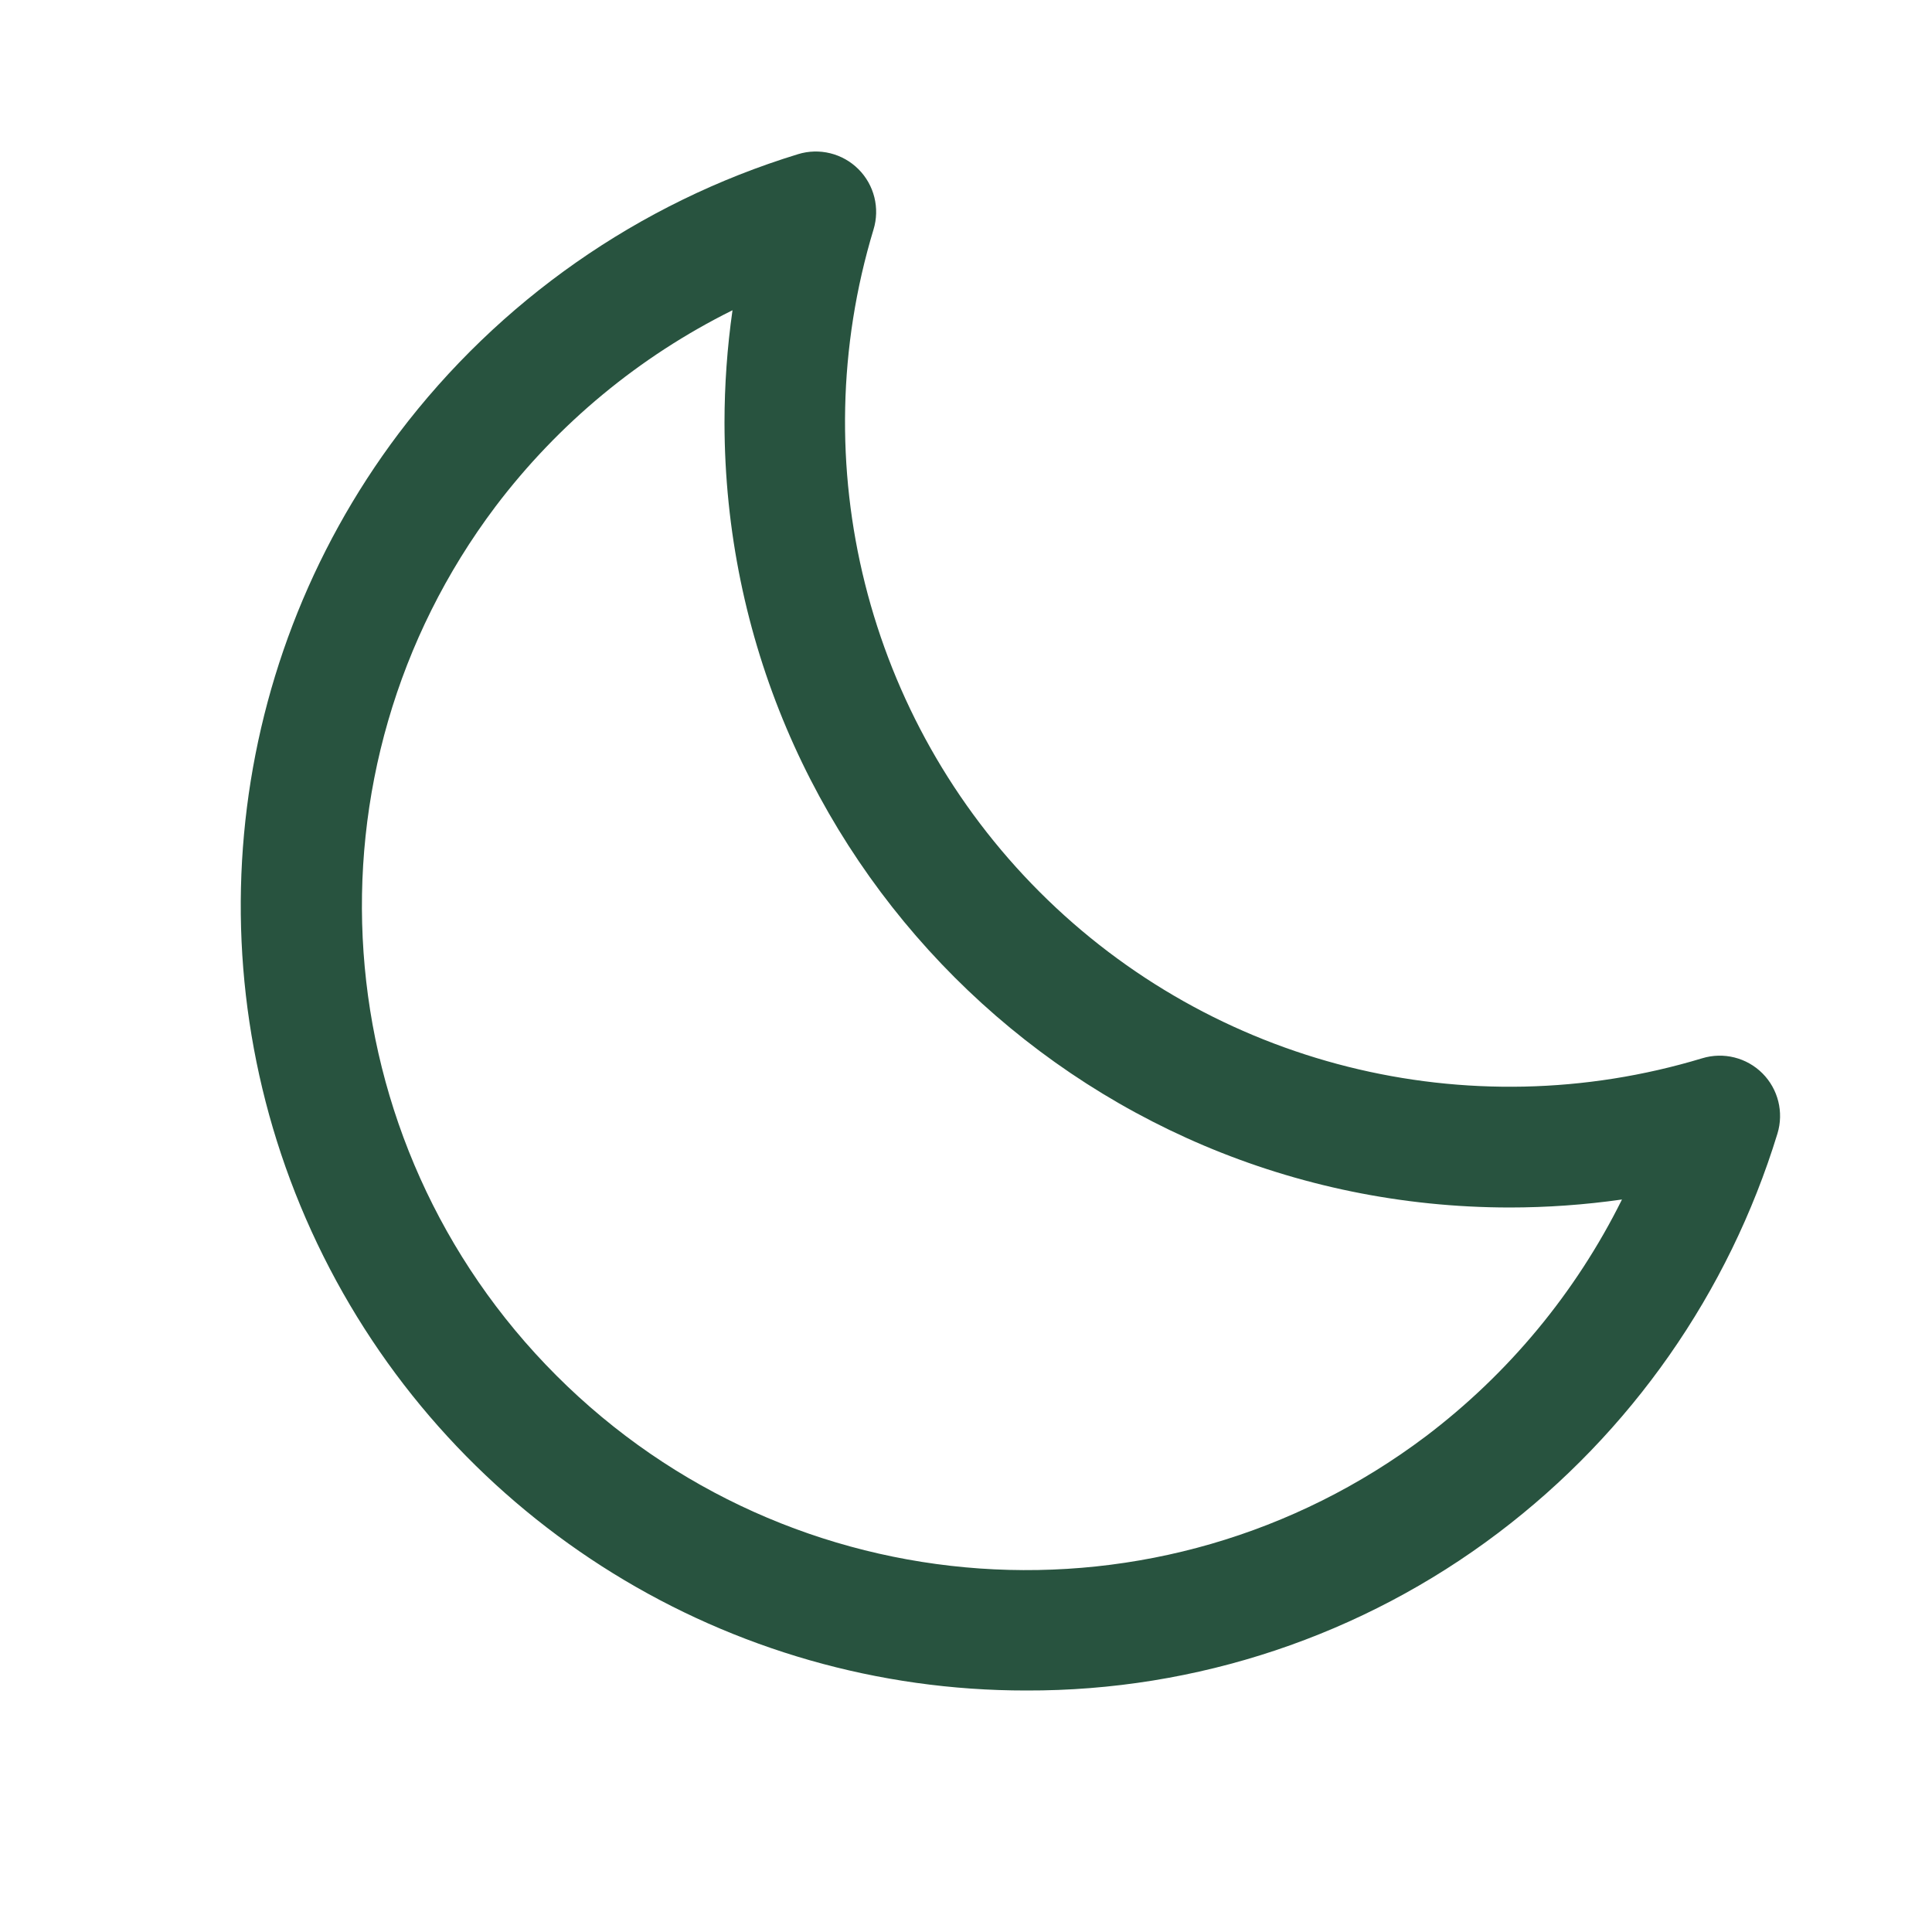
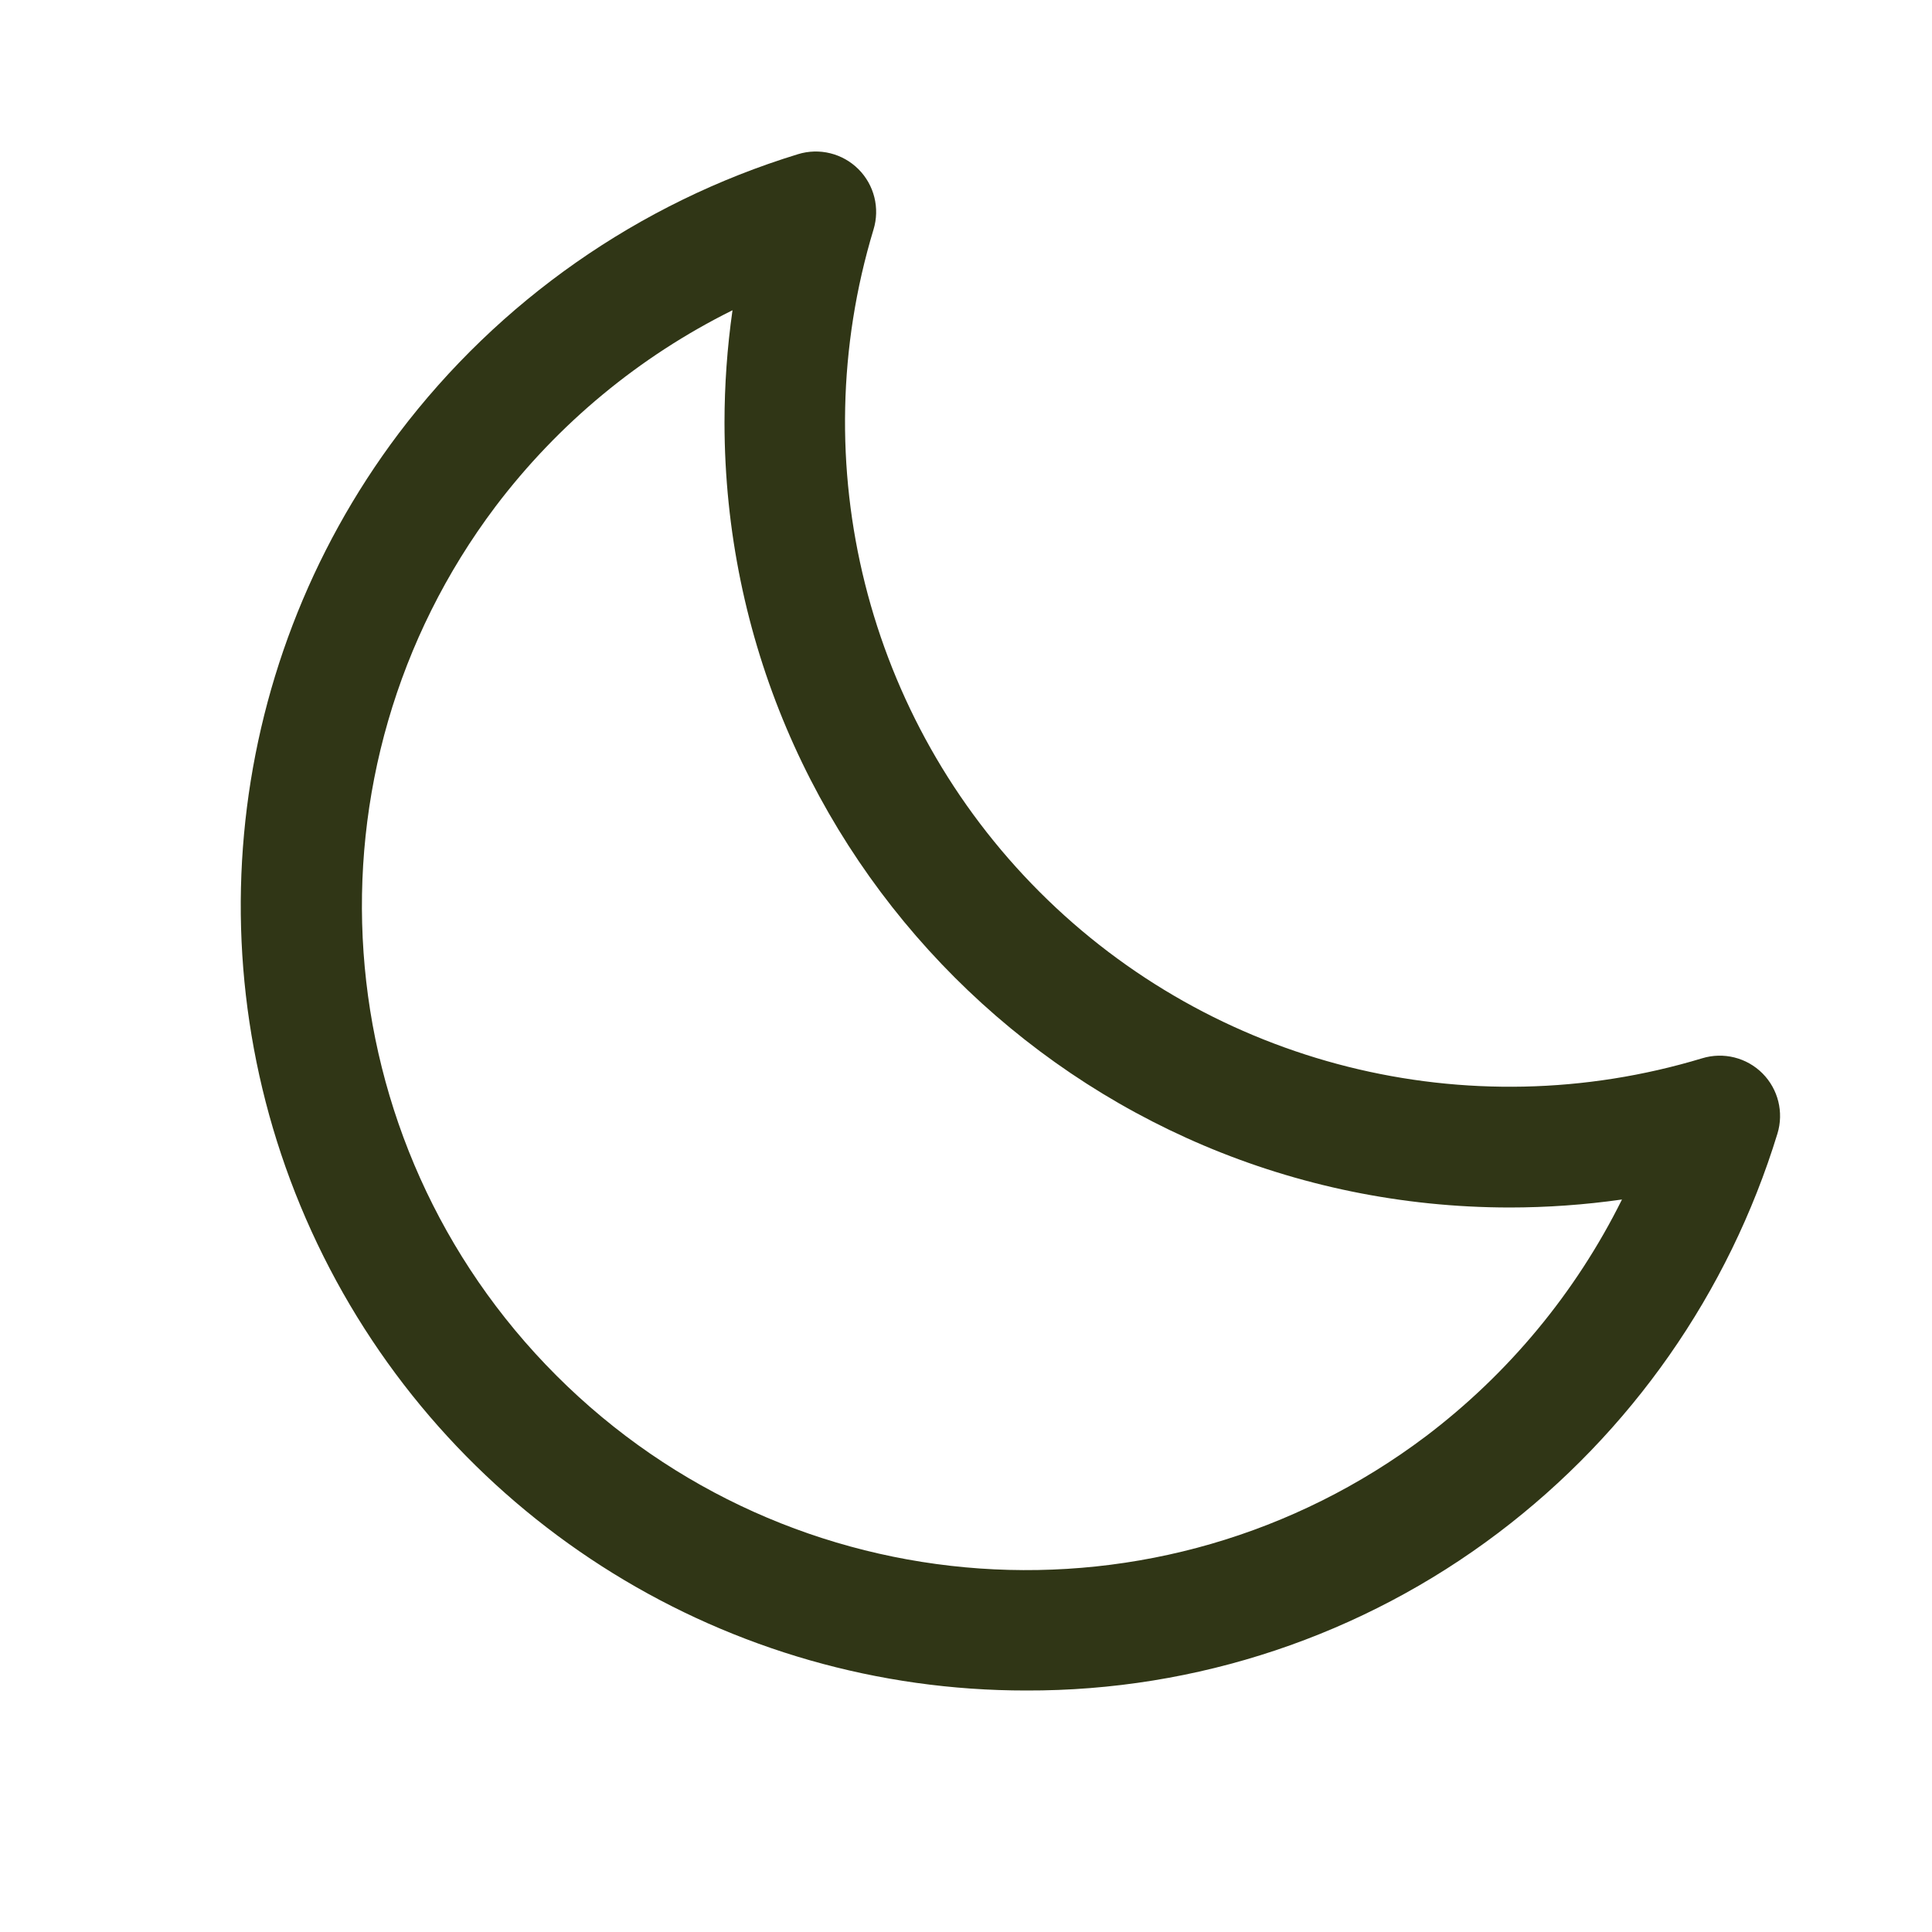
- <svg xmlns="http://www.w3.org/2000/svg" viewBox="0 0 256 256" fill="#28533f">
+ <svg xmlns="http://www.w3.org/2000/svg" viewBox="0 0 256 256" fill="#303616">
  <path d="M233.54,142.23a8,8,0,0,0-8-2,88.08,88.08,0,0,1-109.8-109.8,8,8,0,0,0-10-10,104.84,104.84,0,0,0-52.91,37A104,104,0,0,0,136,224a103.09,103.09,0,0,0,62.52-20.88,104.84,104.84,0,0,0,37-52.91A8,8,0,0,0,233.54,142.23ZM188.9,190.34A88,88,0,0,1,65.66,67.11a89,89,0,0,1,31.4-26A106,106,0,0,0,96,56,104.11,104.11,0,0,0,200,160a106,106,0,0,0,14.92-1.06A89,89,0,0,1,188.9,190.34Z" />
</svg>
